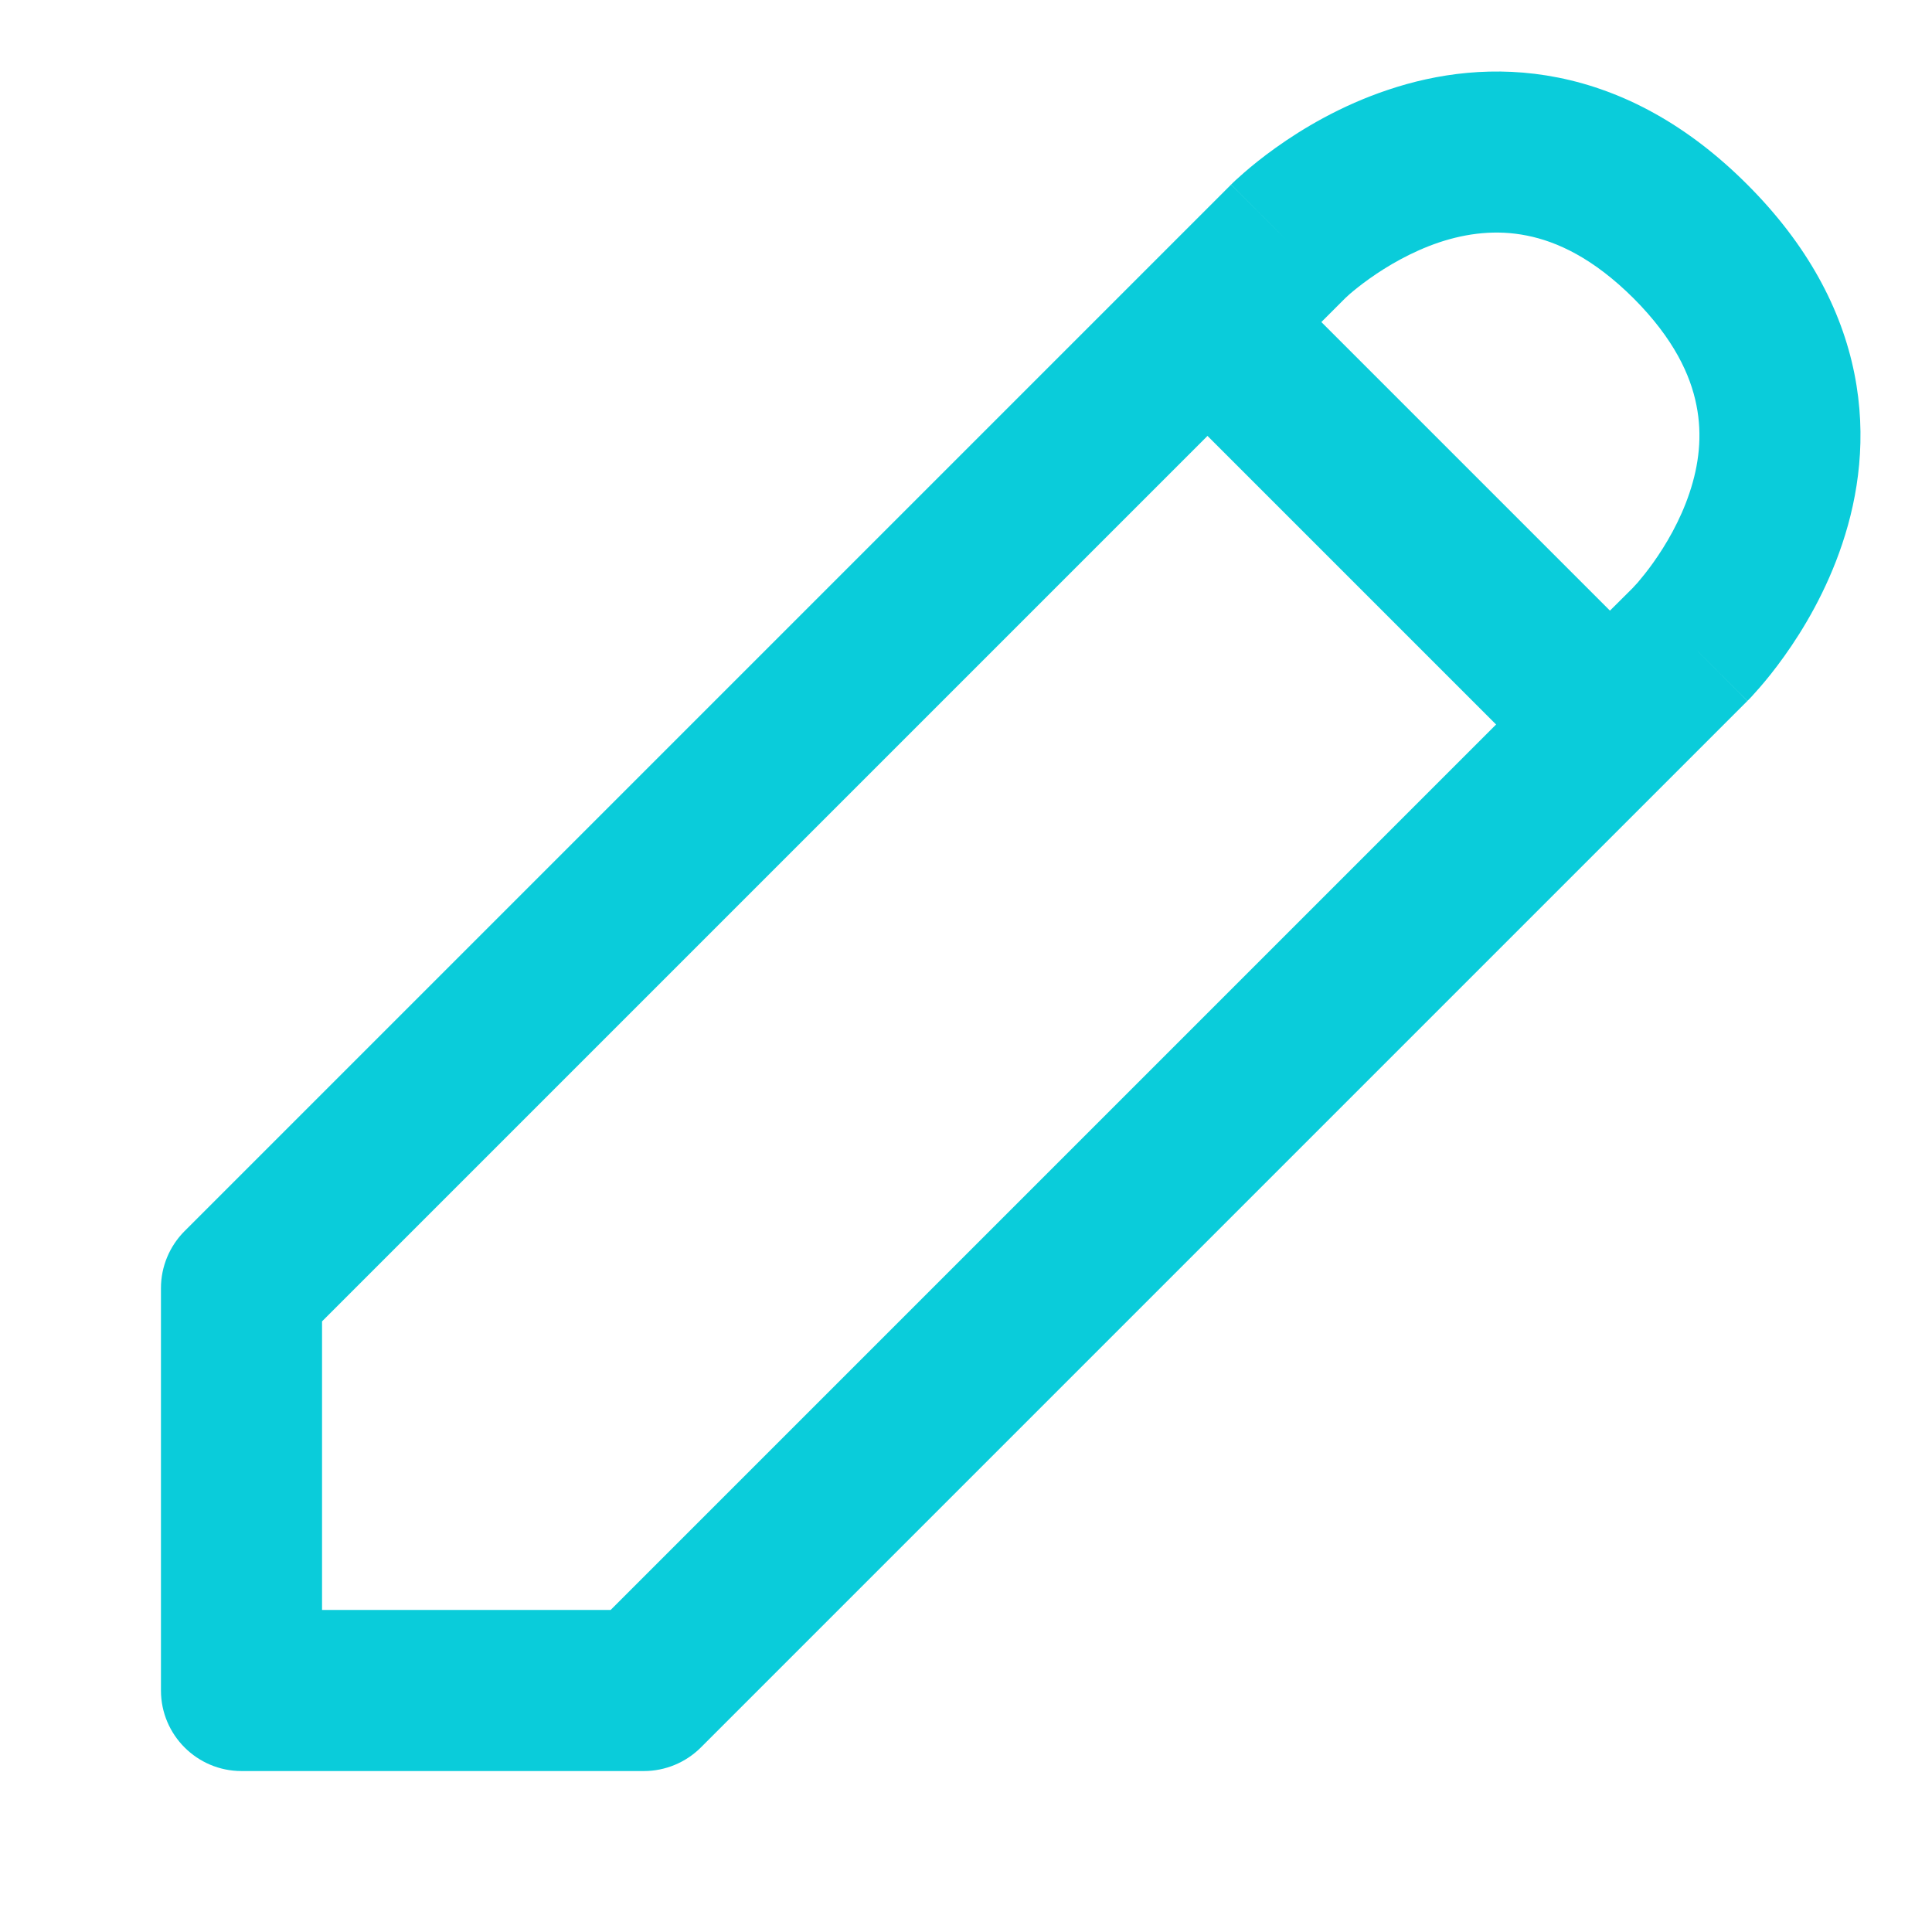
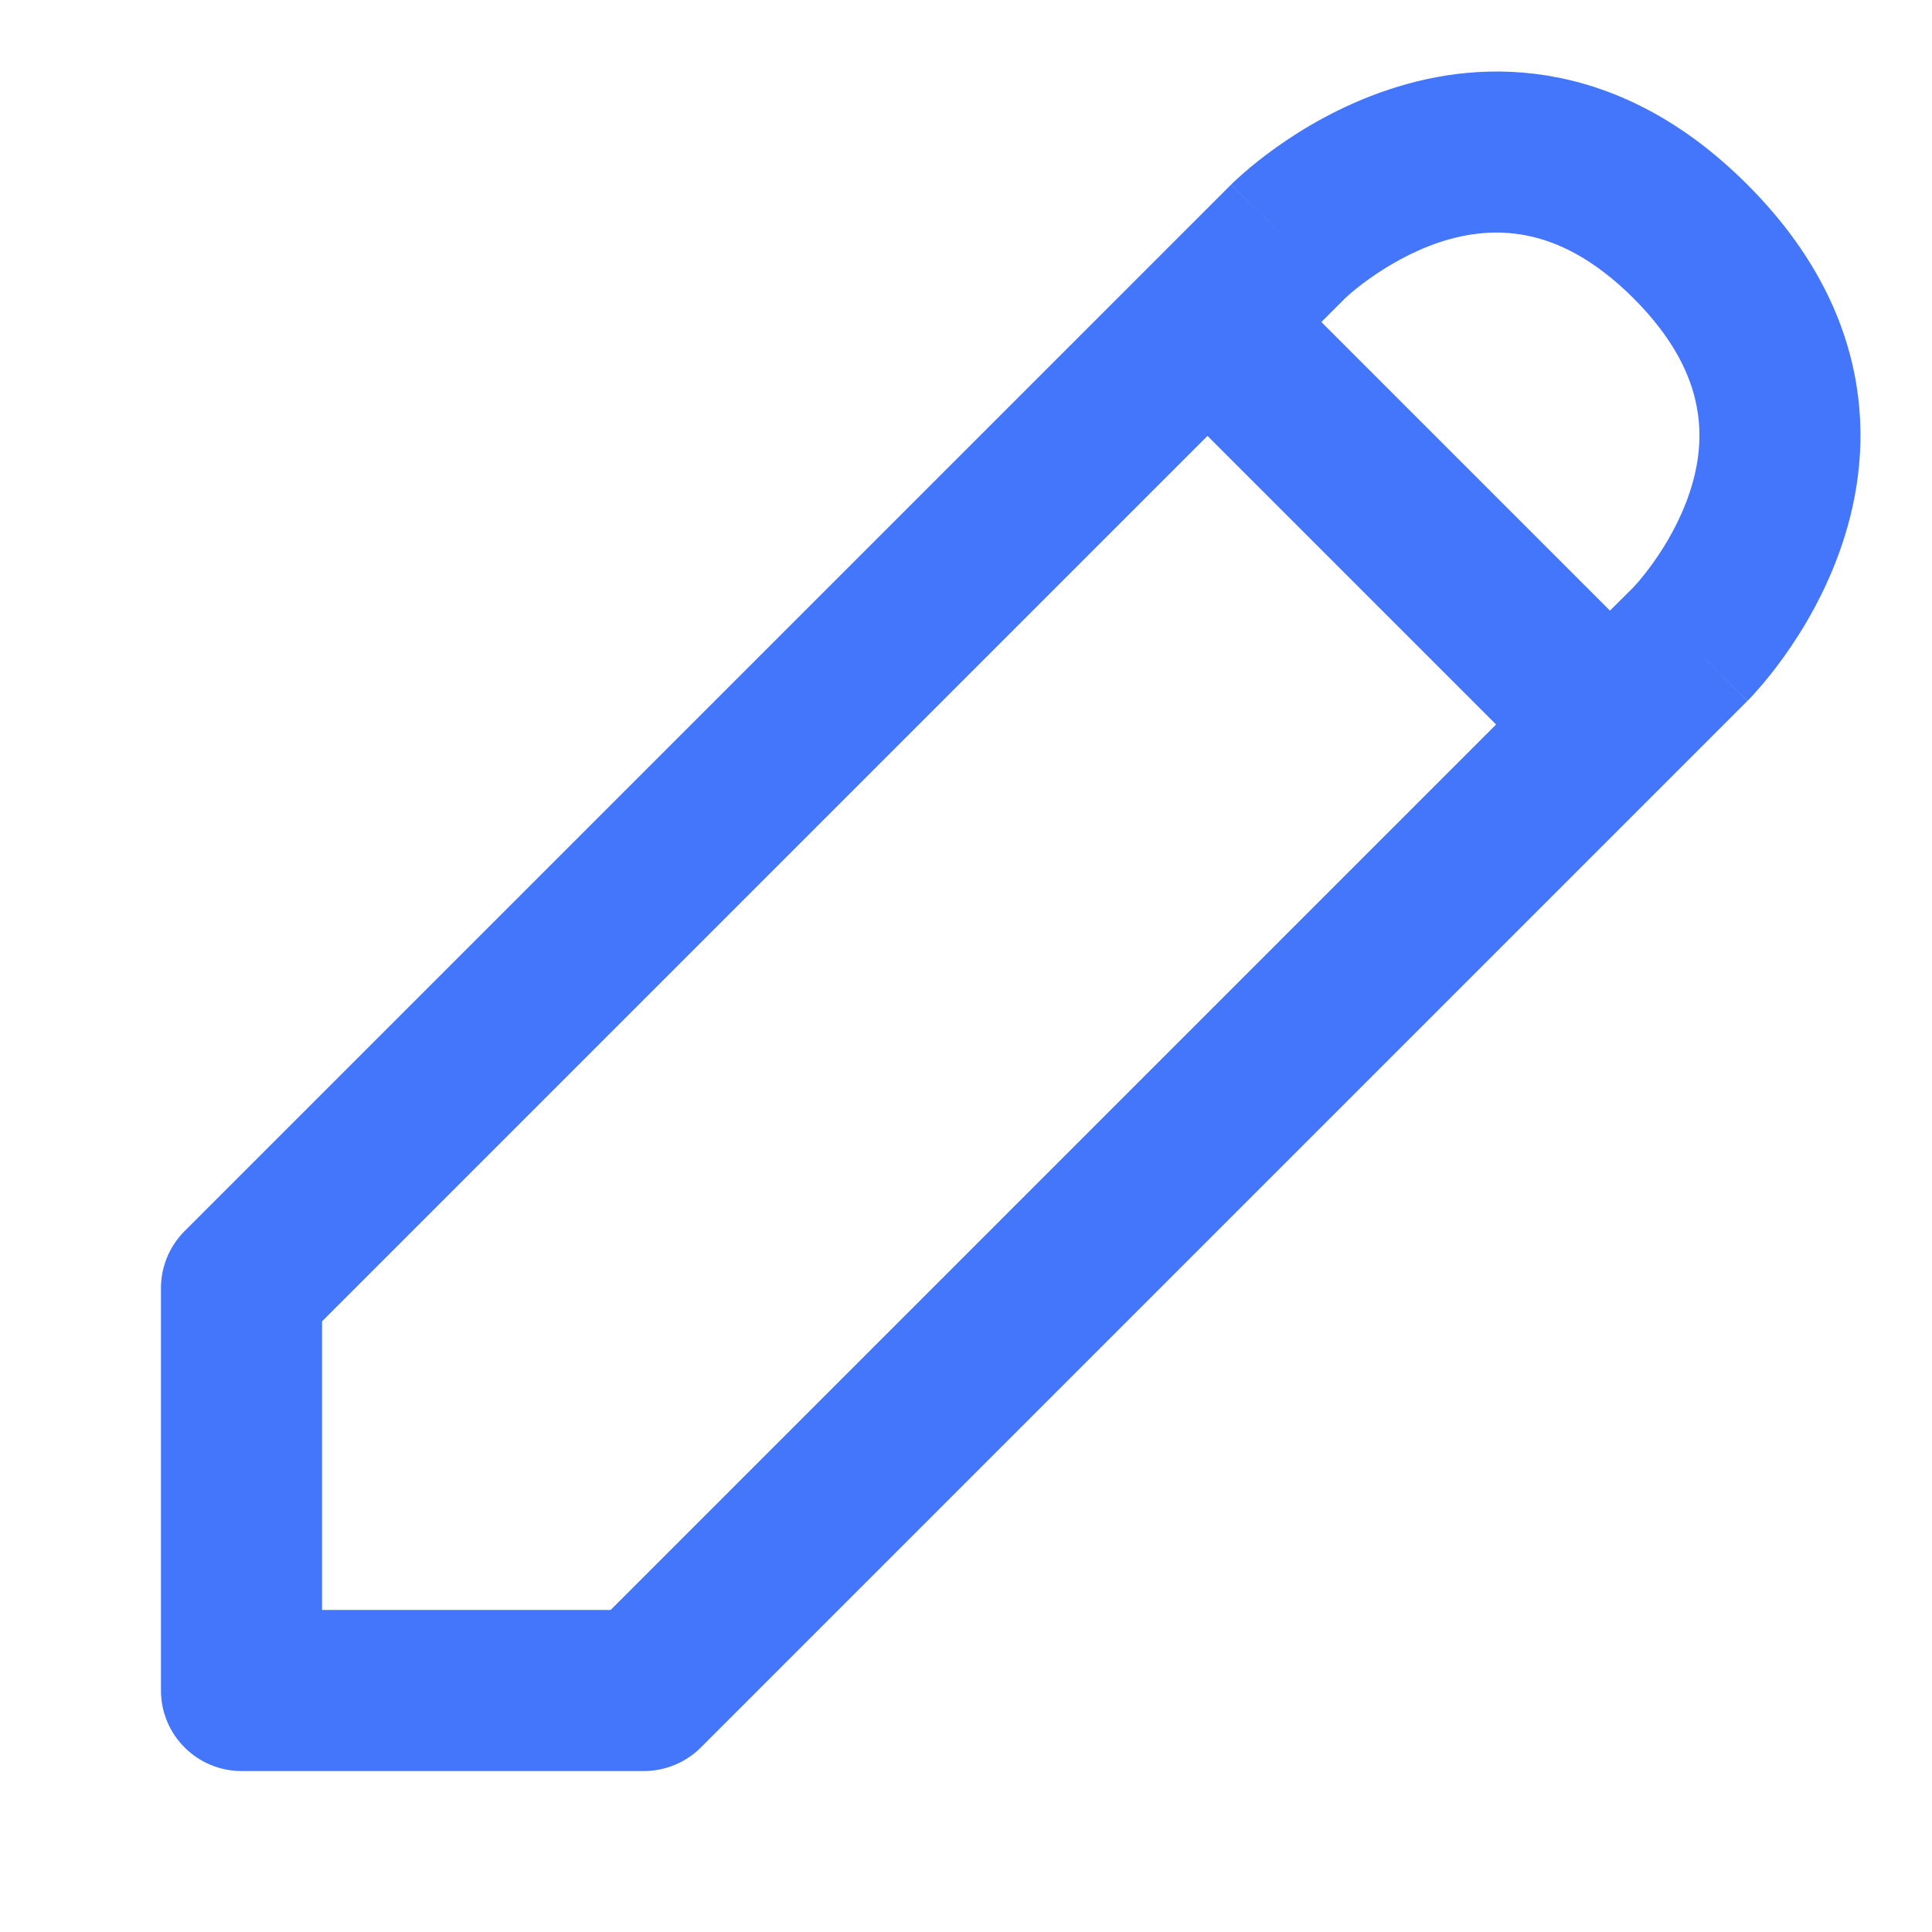
<svg xmlns="http://www.w3.org/2000/svg" width="16" height="16" viewBox="0 0 16 16" fill="none">
-   <path fill-rule="evenodd" clip-rule="evenodd" d="M11.136 2.474L10.943 2.667L13.333 5.057L13.526 4.865L13.526 4.864L13.531 4.859C13.538 4.852 13.549 4.839 13.565 4.822C13.595 4.786 13.641 4.731 13.692 4.659C13.796 4.513 13.915 4.312 13.992 4.081C14.069 3.852 14.1 3.607 14.049 3.355C14 3.107 13.863 2.806 13.529 2.471C13.194 2.137 12.893 2 12.645 1.951C12.393 1.9 12.148 1.931 11.919 2.007C11.688 2.085 11.487 2.204 11.341 2.308C11.269 2.359 11.213 2.405 11.178 2.435C11.161 2.451 11.148 2.462 11.141 2.469L11.136 2.474ZM12.39 6L10 3.61L2.667 10.943V13.333H5.057L12.39 6ZM12.907 0.643C13.44 0.75 13.972 1.029 14.471 1.529C14.97 2.028 15.25 2.56 15.357 3.093C15.463 3.622 15.39 4.106 15.257 4.503C15.126 4.896 14.933 5.216 14.777 5.434C14.698 5.545 14.626 5.633 14.572 5.695C14.545 5.726 14.522 5.751 14.505 5.77C14.496 5.779 14.489 5.786 14.484 5.792L14.476 5.8L14.473 5.803L14.472 5.804L14.472 5.804C14.472 5.805 14.471 5.805 14 5.333L14.471 5.805L5.805 14.471C5.68 14.596 5.51 14.667 5.333 14.667H2C1.632 14.667 1.333 14.368 1.333 14V10.667C1.333 10.49 1.404 10.32 1.529 10.195L10.195 1.529L10.667 2C10.195 1.529 10.195 1.528 10.196 1.528L10.196 1.528L10.197 1.526L10.2 1.524L10.208 1.516C10.214 1.511 10.221 1.503 10.23 1.495C10.249 1.478 10.274 1.455 10.305 1.428C10.367 1.374 10.455 1.302 10.566 1.223C10.784 1.067 11.104 0.874 11.498 0.743C11.894 0.61 12.378 0.537 12.907 0.643Z" fill="#0ACCDA" />
+   <path fill-rule="evenodd" clip-rule="evenodd" d="M11.136 2.474L10.943 2.667L13.333 5.057L13.526 4.865L13.526 4.864L13.531 4.859C13.538 4.852 13.549 4.839 13.565 4.822C13.595 4.786 13.641 4.731 13.692 4.659C13.796 4.513 13.915 4.312 13.992 4.081C14.069 3.852 14.1 3.607 14.049 3.355C14 3.107 13.863 2.806 13.529 2.471C13.194 2.137 12.893 2 12.645 1.951C12.393 1.9 12.148 1.931 11.919 2.007C11.688 2.085 11.487 2.204 11.341 2.308C11.269 2.359 11.213 2.405 11.178 2.435C11.161 2.451 11.148 2.462 11.141 2.469L11.136 2.474ZM12.39 6L10 3.61L2.667 10.943V13.333H5.057L12.39 6ZM12.907 0.643C13.44 0.75 13.972 1.029 14.471 1.529C14.97 2.028 15.25 2.56 15.357 3.093C15.463 3.622 15.39 4.106 15.257 4.503C15.126 4.896 14.933 5.216 14.777 5.434C14.698 5.545 14.626 5.633 14.572 5.695C14.545 5.726 14.522 5.751 14.505 5.77C14.496 5.779 14.489 5.786 14.484 5.792L14.476 5.8L14.473 5.803L14.472 5.804L14.472 5.804C14.472 5.805 14.471 5.805 14 5.333L14.471 5.805L5.805 14.471C5.68 14.596 5.51 14.667 5.333 14.667H2C1.632 14.667 1.333 14.368 1.333 14V10.667C1.333 10.49 1.404 10.32 1.529 10.195L10.195 1.529L10.667 2C10.195 1.529 10.195 1.528 10.196 1.528L10.196 1.528L10.197 1.526L10.2 1.524L10.208 1.516C10.214 1.511 10.221 1.503 10.23 1.495C10.249 1.478 10.274 1.455 10.305 1.428C10.367 1.374 10.455 1.302 10.566 1.223C10.784 1.067 11.104 0.874 11.498 0.743C11.894 0.61 12.378 0.537 12.907 0.643Z" fill="#4376FB" />
</svg>
